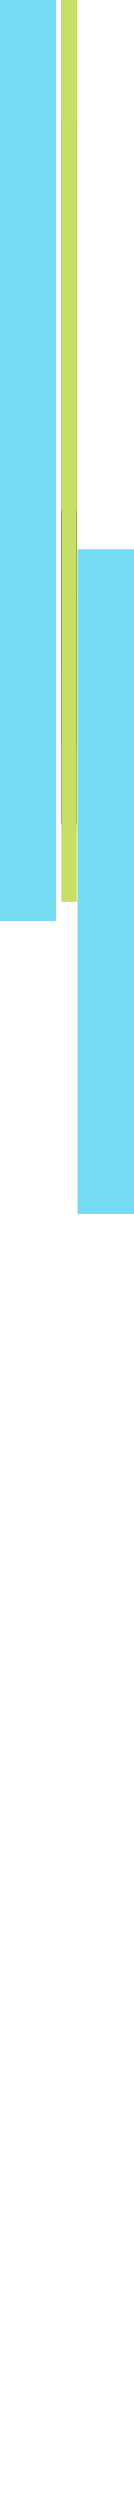
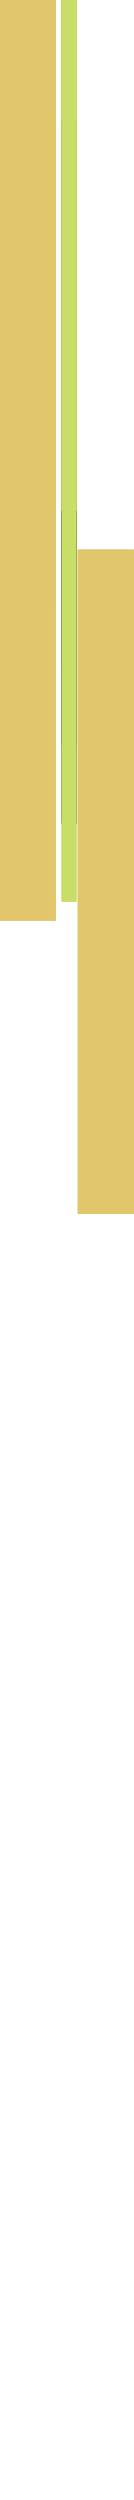
<svg xmlns="http://www.w3.org/2000/svg" baseProfile="tiny" height="271.626mm" width="14.5mm" viewBox="-8.5 -65.917 14.5 271.626" version="1.1" stroke="black" stroke-width=".1" fill="none">
  <path fill="#000000" stroke="#000000" d="M-1.75 -52.889 L-1.75 -61.015 L-1.75 6.916 L-1.75 12.333 L-1.75 15.042 z" />
  <path fill="#000000" stroke="#000000" d="M-0.25 -61.015 L-0.25 6.916 L-1.25 6.916 L-1.75 6.916 L-1.75 -61.015 z" />
  <path fill="#000000" stroke="#000000" d="M-0.25 -52.889 L-0.25 15.042 L-0.25 9.624 L-0.25 6.916 L-0.25 -61.015 z" />
  <path fill="#000000" stroke="#000000" d="M-0.25 15.042 L-0.25 -52.889 L-1.75 -52.889 L-1.75 15.042 L-0.75 15.042 z" />
  <path fill="#000000" stroke="#000000" d="M-1.75 -61.015 L-1.75 -52.889 L-0.25 -52.889 L-0.25 -61.015 z" />
  <path fill="#000000" stroke="#000000" d="M-1.75 15.042 L-1.75 12.333 L-1.75 6.916 L-1.25 6.916 L-0.25 6.916 L-0.25 9.624 L-0.25 15.042 L-0.75 15.042 z" />
  <path fill="#000000" stroke="#000000" d="M-1.75 -10.445 L-1.75 -18.571 L-1.75 15.395 L-1.75 18.104 L-1.75 23.521 z" />
  <path fill="#000000" stroke="#000000" d="M-0.25 -18.571 L-0.25 15.395 L-0.75 15.395 L-1.75 15.395 L-1.75 -18.571 z" />
  <path fill="#000000" stroke="#000000" d="M-0.25 -10.445 L-0.25 23.521 L-0.25 20.812 L-0.25 15.395 L-0.25 -18.571 z" />
  <path fill="#000000" stroke="#000000" d="M-0.25 23.521 L-0.25 -10.445 L-1.75 -10.445 L-1.75 23.521 L-1.25 23.521 z" />
  <path fill="#000000" stroke="#000000" d="M-1.75 -18.571 L-1.75 -10.445 L-0.25 -10.445 L-0.25 -18.571 z" />
  <path fill="#000000" stroke="#000000" d="M-0.25 23.521 L-1.25 23.521 L-1.75 23.521 L-1.75 18.104 L-1.75 15.395 L-0.75 15.395 L-0.25 15.395 L-0.25 20.812 z" />
  <path fill="#000000" stroke="#000000" d="M-1.75 -1.563 L-1.75 6.562 L-1.75 -95.334 L-1.75 -103.46 z" />
  <path fill="#000000" stroke="#000000" d="M-0.25 -1.563 L-1.75 -1.563 L-1.75 -103.46 L-0.25 -103.46 z" />
  <path fill="#000000" stroke="#000000" d="M-0.25 6.562 L-0.25 -1.563 L-0.25 -103.46 L-0.25 -95.334 z" />
  <path fill="#000000" stroke="#000000" d="M-1.75 6.562 L-0.25 6.562 L-0.25 -95.334 L-1.75 -95.334 z" />
  <path fill="#000000" stroke="#000000" d="M-1.75 -103.46 L-1.75 -95.334 L-0.25 -95.334 L-0.25 -103.46 z" />
  <path fill="#000000" stroke="#000000" d="M-1.75 6.562 L-1.75 -1.563 L-0.25 -1.563 L-0.25 6.562 z" />
-   <path fill="#75dbf2" stroke="#75dbf2" d="M0 -1.917 L0 65.917 L0 61.671 L0 -6.162 z" />
-   <path fill="#75dbf2" stroke="#75dbf2" d="M6 -1.917 L6 65.917 L0 65.917 L0 -1.917 z" />
-   <path fill="#75dbf2" stroke="#75dbf2" d="M6 -6.162 L6 61.671 L6 65.917 L6 -1.917 z" />
-   <path fill="#75dbf2" stroke="#75dbf2" d="M0 -6.162 L0 61.671 L6 61.671 L6 -6.162 z" />
-   <path fill="#75dbf2" stroke="#75dbf2" d="M0 -1.917 L0 -6.162 L6 -6.162 L6 -1.917 z" />
-   <path fill="#75dbf2" stroke="#75dbf2" d="M0 65.917 L6 65.917 L6 61.671 L0 61.671 z" />
-   <path fill="#75dbf2" stroke="#75dbf2" d="M-8.5 -33.759 L-8.5 34.074 L-8.5 29.828 L-8.5 -38.005 z" />
-   <path fill="#75dbf2" stroke="#75dbf2" d="M-2.5 -33.759 L-2.5 34.074 L-8.5 34.074 L-8.5 -33.759 z" />
-   <path fill="#75dbf2" stroke="#75dbf2" d="M-2.5 -38.005 L-2.5 29.828 L-2.5 34.074 L-2.5 -33.759 z" />
-   <path fill="#75dbf2" stroke="#75dbf2" d="M-8.5 -38.005 L-8.5 29.828 L-2.5 29.828 L-2.5 -38.005 z" />
-   <path fill="#75dbf2" stroke="#75dbf2" d="M-8.5 -33.759 L-8.5 -38.005 L-2.5 -38.005 L-2.5 -33.759 z" />
-   <path fill="#75dbf2" stroke="#75dbf2" d="M-8.5 34.074 L-2.5 34.074 L-2.5 29.828 L-8.5 29.828 z" />
-   <path fill="#75dbf2" stroke="#75dbf2" d="M-8.5 -67.725 L-8.5 0.109 L-8.5 -4.137 L-8.5 -71.971 z" />
-   <path fill="#75dbf2" stroke="#75dbf2" d="M-2.5 -67.725 L-2.5 0.109 L-8.5 0.109 L-8.5 -67.725 z" />
-   <path fill="#75dbf2" stroke="#75dbf2" d="M-2.5 -71.971 L-2.5 -4.137 L-2.5 0.109 L-2.5 -67.725 z" />
-   <path fill="#75dbf2" stroke="#75dbf2" d="M-8.5 -71.971 L-8.5 -4.137 L-2.5 -4.137 L-2.5 -71.971 z" />
-   <path fill="#75dbf2" stroke="#75dbf2" d="M-8.5 -67.725 L-8.5 -71.971 L-2.5 -71.971 L-2.5 -67.725 z" />
-   <path fill="#75dbf2" stroke="#75dbf2" d="M-8.5 0.109 L-2.5 0.109 L-2.5 -4.137 L-8.5 -4.137 z" />
-   <path fill="#75dbf2" stroke="#75dbf2" d="M-8.5 -101.69 L-8.5 -33.857 L-8.5 -38.103 L-8.5 -105.936 z" />
-   <path fill="#75dbf2" stroke="#75dbf2" d="M-2.5 -101.69 L-2.5 -33.857 L-8.5 -33.857 L-8.5 -101.69 z" />
-   <path fill="#75dbf2" stroke="#75dbf2" d="M-2.5 -105.936 L-2.5 -38.103 L-2.5 -33.857 L-2.5 -101.69 z" />
-   <path fill="#75dbf2" stroke="#75dbf2" d="M-8.5 -105.936 L-8.5 -38.103 L-2.5 -38.103 L-2.5 -105.936 z" />
-   <path fill="#75dbf2" stroke="#75dbf2" d="M-8.5 -101.69 L-8.5 -105.936 L-2.5 -105.936 L-2.5 -101.69 z" />
-   <path fill="#75dbf2" stroke="#75dbf2" d="M-8.5 -33.857 L-2.5 -33.857 L-2.5 -38.103 L-8.5 -38.103 z" />
-   <path fill="#75dbf2" stroke="#75dbf2" d="M-8.5 -135.656 L-8.5 -67.822 L-8.5 -72.068 L-8.5 -139.902 z" />
-   <path fill="#75dbf2" stroke="#75dbf2" d="M-2.5 -135.656 L-2.5 -67.822 L-8.5 -67.822 L-8.5 -135.656 z" />
-   <path fill="#75dbf2" stroke="#75dbf2" d="M-2.5 -139.902 L-2.5 -72.068 L-2.5 -67.822 L-2.5 -135.656 z" />
-   <path fill="#75dbf2" stroke="#75dbf2" d="M-8.5 -139.902 L-8.5 -72.068 L-2.5 -72.068 L-2.5 -139.902 z" />
-   <path fill="#75dbf2" stroke="#75dbf2" d="M-8.5 -135.656 L-8.5 -139.902 L-2.5 -139.902 L-2.5 -135.656 z" />
-   <path fill="#75dbf2" stroke="#75dbf2" d="M-8.5 -67.822 L-2.5 -67.822 L-2.5 -72.068 L-8.5 -72.068 z" />
-   <path fill="#75dbf2" stroke="#75dbf2" d="M-8.5 -169.621 L-8.5 -101.788 L-8.5 -106.034 L-8.5 -173.867 z" />
-   <path fill="#75dbf2" stroke="#75dbf2" d="M-2.5 -169.621 L-2.5 -101.788 L-8.5 -101.788 L-8.5 -169.621 z" />
-   <path fill="#75dbf2" stroke="#75dbf2" d="M-2.5 -173.867 L-2.5 -106.034 L-2.5 -101.788 L-2.5 -169.621 z" />
-   <path fill="#75dbf2" stroke="#75dbf2" d="M-8.5 -173.867 L-8.5 -106.034 L-2.5 -106.034 L-2.5 -173.867 z" />
-   <path fill="#75dbf2" stroke="#75dbf2" d="M-8.5 -169.621 L-8.5 -173.867 L-2.5 -173.867 L-2.5 -169.621 z" />
-   <path fill="#75dbf2" stroke="#75dbf2" d="M-8.5 -101.788 L-2.5 -101.788 L-2.5 -106.034 L-8.5 -106.034 z" />
-   <path fill="#75dbf2" stroke="#75dbf2" d="M-8.5 -205.71 L-8.5 -201.464 L-8.5 -133.63 L-8.5 -137.876 L-8.5 -171.793 z" />
-   <path fill="#75dbf2" stroke="#75dbf2" d="M-2.5 -133.63 L-8.5 -133.63 L-8.5 -201.464 L-2.5 -201.464 z" />
-   <path fill="#75dbf2" stroke="#75dbf2" d="M-2.5 -137.876 L-2.5 -133.63 L-2.5 -201.464 L-2.5 -205.71 L-2.5 -171.793 z" />
-   <path fill="#75dbf2" stroke="#75dbf2" d="M-8.5 -205.71 L-8.5 -171.793 L-8.5 -137.876 L-2.5 -137.876 L-2.5 -171.793 L-2.5 -205.71 z" />
-   <path fill="#75dbf2" stroke="#75dbf2" d="M-8.5 -201.464 L-8.5 -205.71 L-2.5 -205.71 L-2.5 -201.464 z" />
-   <path fill="#75dbf2" stroke="#75dbf2" d="M-8.5 -137.876 L-8.5 -133.63 L-2.5 -133.63 L-2.5 -137.876 z" />
+   <path fill="#e2c66c" stroke="#e2c66c" d="M0 -1.917 L0 65.917 L0 61.671 L0 -6.162 z" />
+   <path fill="#e2c66c" stroke="#e2c66c" d="M6 -1.917 L6 65.917 L0 65.917 L0 -1.917 z" />
+   <path fill="#e2c66c" stroke="#e2c66c" d="M6 -6.162 L6 61.671 L6 65.917 L6 -1.917 z" />
+   <path fill="#e2c66c" stroke="#e2c66c" d="M0 -6.162 L0 61.671 L6 61.671 L6 -6.162 z" />
+   <path fill="#e2c66c" stroke="#e2c66c" d="M0 -1.917 L0 -6.162 L6 -6.162 L6 -1.917 z" />
+   <path fill="#e2c66c" stroke="#e2c66c" d="M0 65.917 L6 65.917 L6 61.671 L0 61.671 z" />
+   <path fill="#e2c66c" stroke="#e2c66c" d="M-8.5 -33.759 L-8.5 34.074 L-8.5 29.828 L-8.5 -38.005 z" />
+   <path fill="#e2c66c" stroke="#e2c66c" d="M-2.5 -33.759 L-2.5 34.074 L-8.5 34.074 L-8.5 -33.759 z" />
+   <path fill="#e2c66c" stroke="#e2c66c" d="M-2.5 -38.005 L-2.5 29.828 L-2.5 34.074 L-2.5 -33.759 z" />
+   <path fill="#e2c66c" stroke="#e2c66c" d="M-8.5 -38.005 L-8.5 29.828 L-2.5 29.828 L-2.5 -38.005 z" />
+   <path fill="#e2c66c" stroke="#e2c66c" d="M-8.5 -33.759 L-8.5 -38.005 L-2.5 -38.005 L-2.5 -33.759 z" />
+   <path fill="#e2c66c" stroke="#e2c66c" d="M-8.5 34.074 L-2.5 34.074 L-2.5 29.828 L-8.5 29.828 z" />
+   <path fill="#e2c66c" stroke="#e2c66c" d="M-8.5 -67.725 L-8.5 0.109 L-8.5 -4.137 L-8.5 -71.971 z" />
+   <path fill="#e2c66c" stroke="#e2c66c" d="M-2.5 -67.725 L-2.5 0.109 L-8.5 0.109 L-8.5 -67.725 z" />
+   <path fill="#e2c66c" stroke="#e2c66c" d="M-2.5 -71.971 L-2.5 -4.137 L-2.5 0.109 L-2.5 -67.725 z" />
+   <path fill="#e2c66c" stroke="#e2c66c" d="M-8.5 -71.971 L-8.5 -4.137 L-2.5 -4.137 L-2.5 -71.971 z" />
+   <path fill="#e2c66c" stroke="#e2c66c" d="M-8.5 -67.725 L-8.5 -71.971 L-2.5 -71.971 L-2.5 -67.725 z" />
+   <path fill="#e2c66c" stroke="#e2c66c" d="M-8.5 0.109 L-2.5 0.109 L-2.5 -4.137 L-8.5 -4.137 z" />
+   <path fill="#e2c66c" stroke="#e2c66c" d="M-8.5 -101.69 L-8.5 -33.857 L-8.5 -38.103 L-8.5 -105.936 z" />
+   <path fill="#e2c66c" stroke="#e2c66c" d="M-2.5 -101.69 L-2.5 -33.857 L-8.5 -33.857 L-8.5 -101.69 z" />
+   <path fill="#e2c66c" stroke="#e2c66c" d="M-2.5 -105.936 L-2.5 -38.103 L-2.5 -33.857 L-2.5 -101.69 z" />
+   <path fill="#e2c66c" stroke="#e2c66c" d="M-8.5 -105.936 L-8.5 -38.103 L-2.5 -38.103 L-2.5 -105.936 z" />
+   <path fill="#e2c66c" stroke="#e2c66c" d="M-8.5 -101.69 L-8.5 -105.936 L-2.5 -105.936 L-2.5 -101.69 z" />
+   <path fill="#e2c66c" stroke="#e2c66c" d="M-8.5 -33.857 L-2.5 -33.857 L-2.5 -38.103 L-8.5 -38.103 z" />
+   <path fill="#e2c66c" stroke="#e2c66c" d="M-8.5 -135.656 L-8.5 -67.822 L-8.5 -72.068 L-8.5 -139.902 z" />
+   <path fill="#e2c66c" stroke="#e2c66c" d="M-2.5 -135.656 L-2.5 -67.822 L-8.5 -67.822 L-8.5 -135.656 z" />
+   <path fill="#e2c66c" stroke="#e2c66c" d="M-2.5 -139.902 L-2.5 -72.068 L-2.5 -67.822 L-2.5 -135.656 z" />
+   <path fill="#e2c66c" stroke="#e2c66c" d="M-8.5 -139.902 L-8.5 -72.068 L-2.5 -72.068 L-2.5 -139.902 z" />
+   <path fill="#e2c66c" stroke="#e2c66c" d="M-8.5 -135.656 L-8.5 -139.902 L-2.5 -139.902 L-2.5 -135.656 z" />
+   <path fill="#e2c66c" stroke="#e2c66c" d="M-8.5 -67.822 L-2.5 -67.822 L-2.5 -72.068 L-8.5 -72.068 z" />
+   <path fill="#e2c66c" stroke="#e2c66c" d="M-8.5 -169.621 L-8.5 -101.788 L-8.5 -106.034 L-8.5 -173.867 z" />
+   <path fill="#e2c66c" stroke="#e2c66c" d="M-2.5 -169.621 L-2.5 -101.788 L-8.5 -101.788 L-8.5 -169.621 z" />
+   <path fill="#e2c66c" stroke="#e2c66c" d="M-2.5 -173.867 L-2.5 -106.034 L-2.5 -101.788 L-2.5 -169.621 z" />
+   <path fill="#e2c66c" stroke="#e2c66c" d="M-8.5 -173.867 L-8.5 -106.034 L-2.5 -106.034 L-2.5 -173.867 z" />
+   <path fill="#e2c66c" stroke="#e2c66c" d="M-8.5 -169.621 L-8.5 -173.867 L-2.5 -173.867 L-2.5 -169.621 z" />
+   <path fill="#e2c66c" stroke="#e2c66c" d="M-8.5 -101.788 L-2.5 -101.788 L-2.5 -106.034 L-8.5 -106.034 z" />
+   <path fill="#e2c66c" stroke="#e2c66c" d="M-8.5 -205.71 L-8.5 -201.464 L-8.5 -133.63 L-8.5 -137.876 L-8.5 -171.793 z" />
+   <path fill="#e2c66c" stroke="#e2c66c" d="M-2.5 -133.63 L-8.5 -133.63 L-8.5 -201.464 L-2.5 -201.464 z" />
+   <path fill="#e2c66c" stroke="#e2c66c" d="M-2.5 -137.876 L-2.5 -133.63 L-2.5 -201.464 L-2.5 -205.71 L-2.5 -171.793 z" />
+   <path fill="#e2c66c" stroke="#e2c66c" d="M-8.5 -205.71 L-8.5 -171.793 L-8.5 -137.876 L-2.5 -137.876 L-2.5 -171.793 L-2.5 -205.71 z" />
+   <path fill="#e2c66c" stroke="#e2c66c" d="M-8.5 -201.464 L-8.5 -205.71 L-2.5 -205.71 L-2.5 -201.464 z" />
+   <path fill="#e2c66c" stroke="#e2c66c" d="M-8.5 -137.876 L-8.5 -133.63 L-2.5 -133.63 L-2.5 -137.876 z" />
  <path fill="#c7df66" stroke="#c7df66" d="M-1.75 -179.919 L-1.75 -171.793 L-0.25 -171.793 L-0.25 -179.919 z" />
  <path fill="#c7df66" stroke="#c7df66" d="M-1.75 -78.022 L-1.75 -69.896 L-1.75 -171.793 L-1.75 -179.919 z" />
  <path fill="#c7df66" stroke="#c7df66" d="M-0.25 -78.022 L-1.75 -78.022 L-1.75 -179.919 L-0.25 -179.919 z" />
  <path fill="#c7df66" stroke="#c7df66" d="M-0.25 -69.896 L-0.25 -78.022 L-0.25 -179.919 L-0.25 -171.793 z" />
  <path fill="#c7df66" stroke="#c7df66" d="M-1.75 -69.896 L-0.25 -69.896 L-0.25 -171.793 L-1.75 -171.793 z" />
  <path fill="#c7df66" stroke="#c7df66" d="M-1.75 -69.896 L-1.75 -78.022 L-0.25 -78.022 L-0.25 -69.896 z" />
  <path fill="#c7df66" stroke="#c7df66" d="M-1.75 -188.751 L-0.75 -188.751 L-0.25 -188.751 L-0.25 -194.169 L-0.25 -196.877 L-1.25 -196.877 L-1.75 -196.877 L-1.75 -191.46 z" />
  <path fill="#c7df66" stroke="#c7df66" d="M-1.75 -154.786 L-1.75 -188.751 L-1.75 -191.46 L-1.75 -196.877 L-1.75 -162.912 z" />
  <path fill="#c7df66" stroke="#c7df66" d="M-0.25 -162.912 L-1.75 -162.912 L-1.75 -196.877 L-1.25 -196.877 L-0.25 -196.877 z" />
  <path fill="#c7df66" stroke="#c7df66" d="M-0.25 -154.786 L-0.25 -162.912 L-0.25 -196.877 L-0.25 -194.169 L-0.25 -188.751 z" />
  <path fill="#c7df66" stroke="#c7df66" d="M-0.25 -188.751 L-0.75 -188.751 L-1.75 -188.751 L-1.75 -154.786 L-0.25 -154.786 z" />
  <path fill="#c7df66" stroke="#c7df66" d="M-1.75 -154.786 L-1.75 -162.912 L-0.25 -162.912 L-0.25 -154.786 z" />
  <path fill="#c7df66" stroke="#c7df66" d="M-0.25 -180.272 L-0.25 -182.981 L-0.25 -188.398 L-0.75 -188.398 L-1.75 -188.398 L-1.75 -185.689 L-1.75 -180.272 L-1.25 -180.272 z" />
  <path fill="#c7df66" stroke="#c7df66" d="M-1.75 -112.341 L-1.75 -180.272 L-1.75 -185.689 L-1.75 -188.398 L-1.75 -120.467 z" />
  <path fill="#c7df66" stroke="#c7df66" d="M-0.25 -120.467 L-1.75 -120.467 L-1.75 -188.398 L-0.75 -188.398 L-0.25 -188.398 z" />
  <path fill="#c7df66" stroke="#c7df66" d="M-0.25 -112.341 L-0.25 -120.467 L-0.25 -188.398 L-0.25 -182.981 L-0.25 -180.272 z" />
  <path fill="#c7df66" stroke="#c7df66" d="M-0.25 -180.272 L-1.25 -180.272 L-1.75 -180.272 L-1.75 -112.341 L-0.25 -112.341 z" />
  <path fill="#c7df66" stroke="#c7df66" d="M-1.75 -112.341 L-1.75 -120.467 L-0.25 -120.467 L-0.25 -112.341 z" />
  <path fill="#c7df66" stroke="#c7df66" d="M-1.75 -78.022 L-1.75 23.874 L-1.75 32 L-1.75 -69.896 z" />
  <path fill="#c7df66" stroke="#c7df66" d="M-0.25 -78.022 L-0.25 23.874 L-1.75 23.874 L-1.75 -78.022 z" />
  <path fill="#c7df66" stroke="#c7df66" d="M-0.25 -69.896 L-0.25 32 L-0.25 23.874 L-0.25 -78.022 z" />
  <path fill="#c7df66" stroke="#c7df66" d="M-1.75 -69.896 L-1.75 32 L-0.25 32 L-0.25 -69.896 z" />
  <path fill="#c7df66" stroke="#c7df66" d="M-1.75 -78.022 L-1.75 -69.896 L-0.25 -69.896 L-0.25 -78.022 z" />
  <path fill="#c7df66" stroke="#c7df66" d="M-1.75 23.874 L-0.25 23.874 L-0.25 32 L-1.75 32 z" />
  <path fill="#c7df66" stroke="#c7df66" d="M-1.75 -162.912 L-1.75 -61.015 L-1.75 -52.889 L-1.75 -154.786 z" />
  <path fill="#c7df66" stroke="#c7df66" d="M-0.25 -162.912 L-0.25 -61.015 L-1.75 -61.015 L-1.75 -162.912 z" />
  <path fill="#c7df66" stroke="#c7df66" d="M-0.25 -154.786 L-0.25 -52.889 L-0.25 -61.015 L-0.25 -162.912 z" />
  <path fill="#c7df66" stroke="#c7df66" d="M-1.75 -154.786 L-1.75 -52.889 L-0.25 -52.889 L-0.25 -154.786 z" />
  <path fill="#c7df66" stroke="#c7df66" d="M-1.75 -162.912 L-1.75 -154.786 L-0.25 -154.786 L-0.25 -162.912 z" />
  <path fill="#c7df66" stroke="#c7df66" d="M-1.75 -61.015 L-0.25 -61.015 L-0.25 -52.889 L-1.75 -52.889 z" />
  <path fill="#c7df66" stroke="#c7df66" d="M-1.75 -120.467 L-1.75 -18.571 L-1.75 -10.445 L-1.75 -112.341 z" />
  <path fill="#c7df66" stroke="#c7df66" d="M-0.25 -120.467 L-0.25 -18.571 L-1.75 -18.571 L-1.75 -120.467 z" />
  <path fill="#c7df66" stroke="#c7df66" d="M-0.25 -112.341 L-0.25 -10.445 L-0.25 -18.571 L-0.25 -120.467 z" />
  <path fill="#c7df66" stroke="#c7df66" d="M-1.75 -112.341 L-1.75 -10.445 L-0.25 -10.445 L-0.25 -112.341 z" />
  <path fill="#c7df66" stroke="#c7df66" d="M-1.75 -120.467 L-1.75 -112.341 L-0.25 -112.341 L-0.25 -120.467 z" />
  <path fill="#c7df66" stroke="#c7df66" d="M-1.75 -18.571 L-0.25 -18.571 L-0.25 -10.445 L-1.75 -10.445 z" />
  <path fill="#c7df66" stroke="#c7df66" d="M-1.75 -205.356 L-1.75 -197.23 L-0.25 -197.23 L-0.25 -205.356 z" />
  <path fill="#c7df66" stroke="#c7df66" d="M-1.75 -103.46 L-1.75 -95.334 L-1.75 -197.23 L-1.75 -205.356 z" />
  <path fill="#c7df66" stroke="#c7df66" d="M-0.25 -103.46 L-1.75 -103.46 L-1.75 -205.356 L-0.25 -205.356 z" />
  <path fill="#c7df66" stroke="#c7df66" d="M-0.25 -95.334 L-0.25 -103.46 L-0.25 -205.356 L-0.25 -197.23 z" />
  <path fill="#c7df66" stroke="#c7df66" d="M-1.75 -95.334 L-0.25 -95.334 L-0.25 -197.23 L-1.75 -197.23 z" />
  <path fill="#c7df66" stroke="#c7df66" d="M-1.75 -95.334 L-1.75 -103.46 L-0.25 -103.46 L-0.25 -95.334 z" />
</svg>
